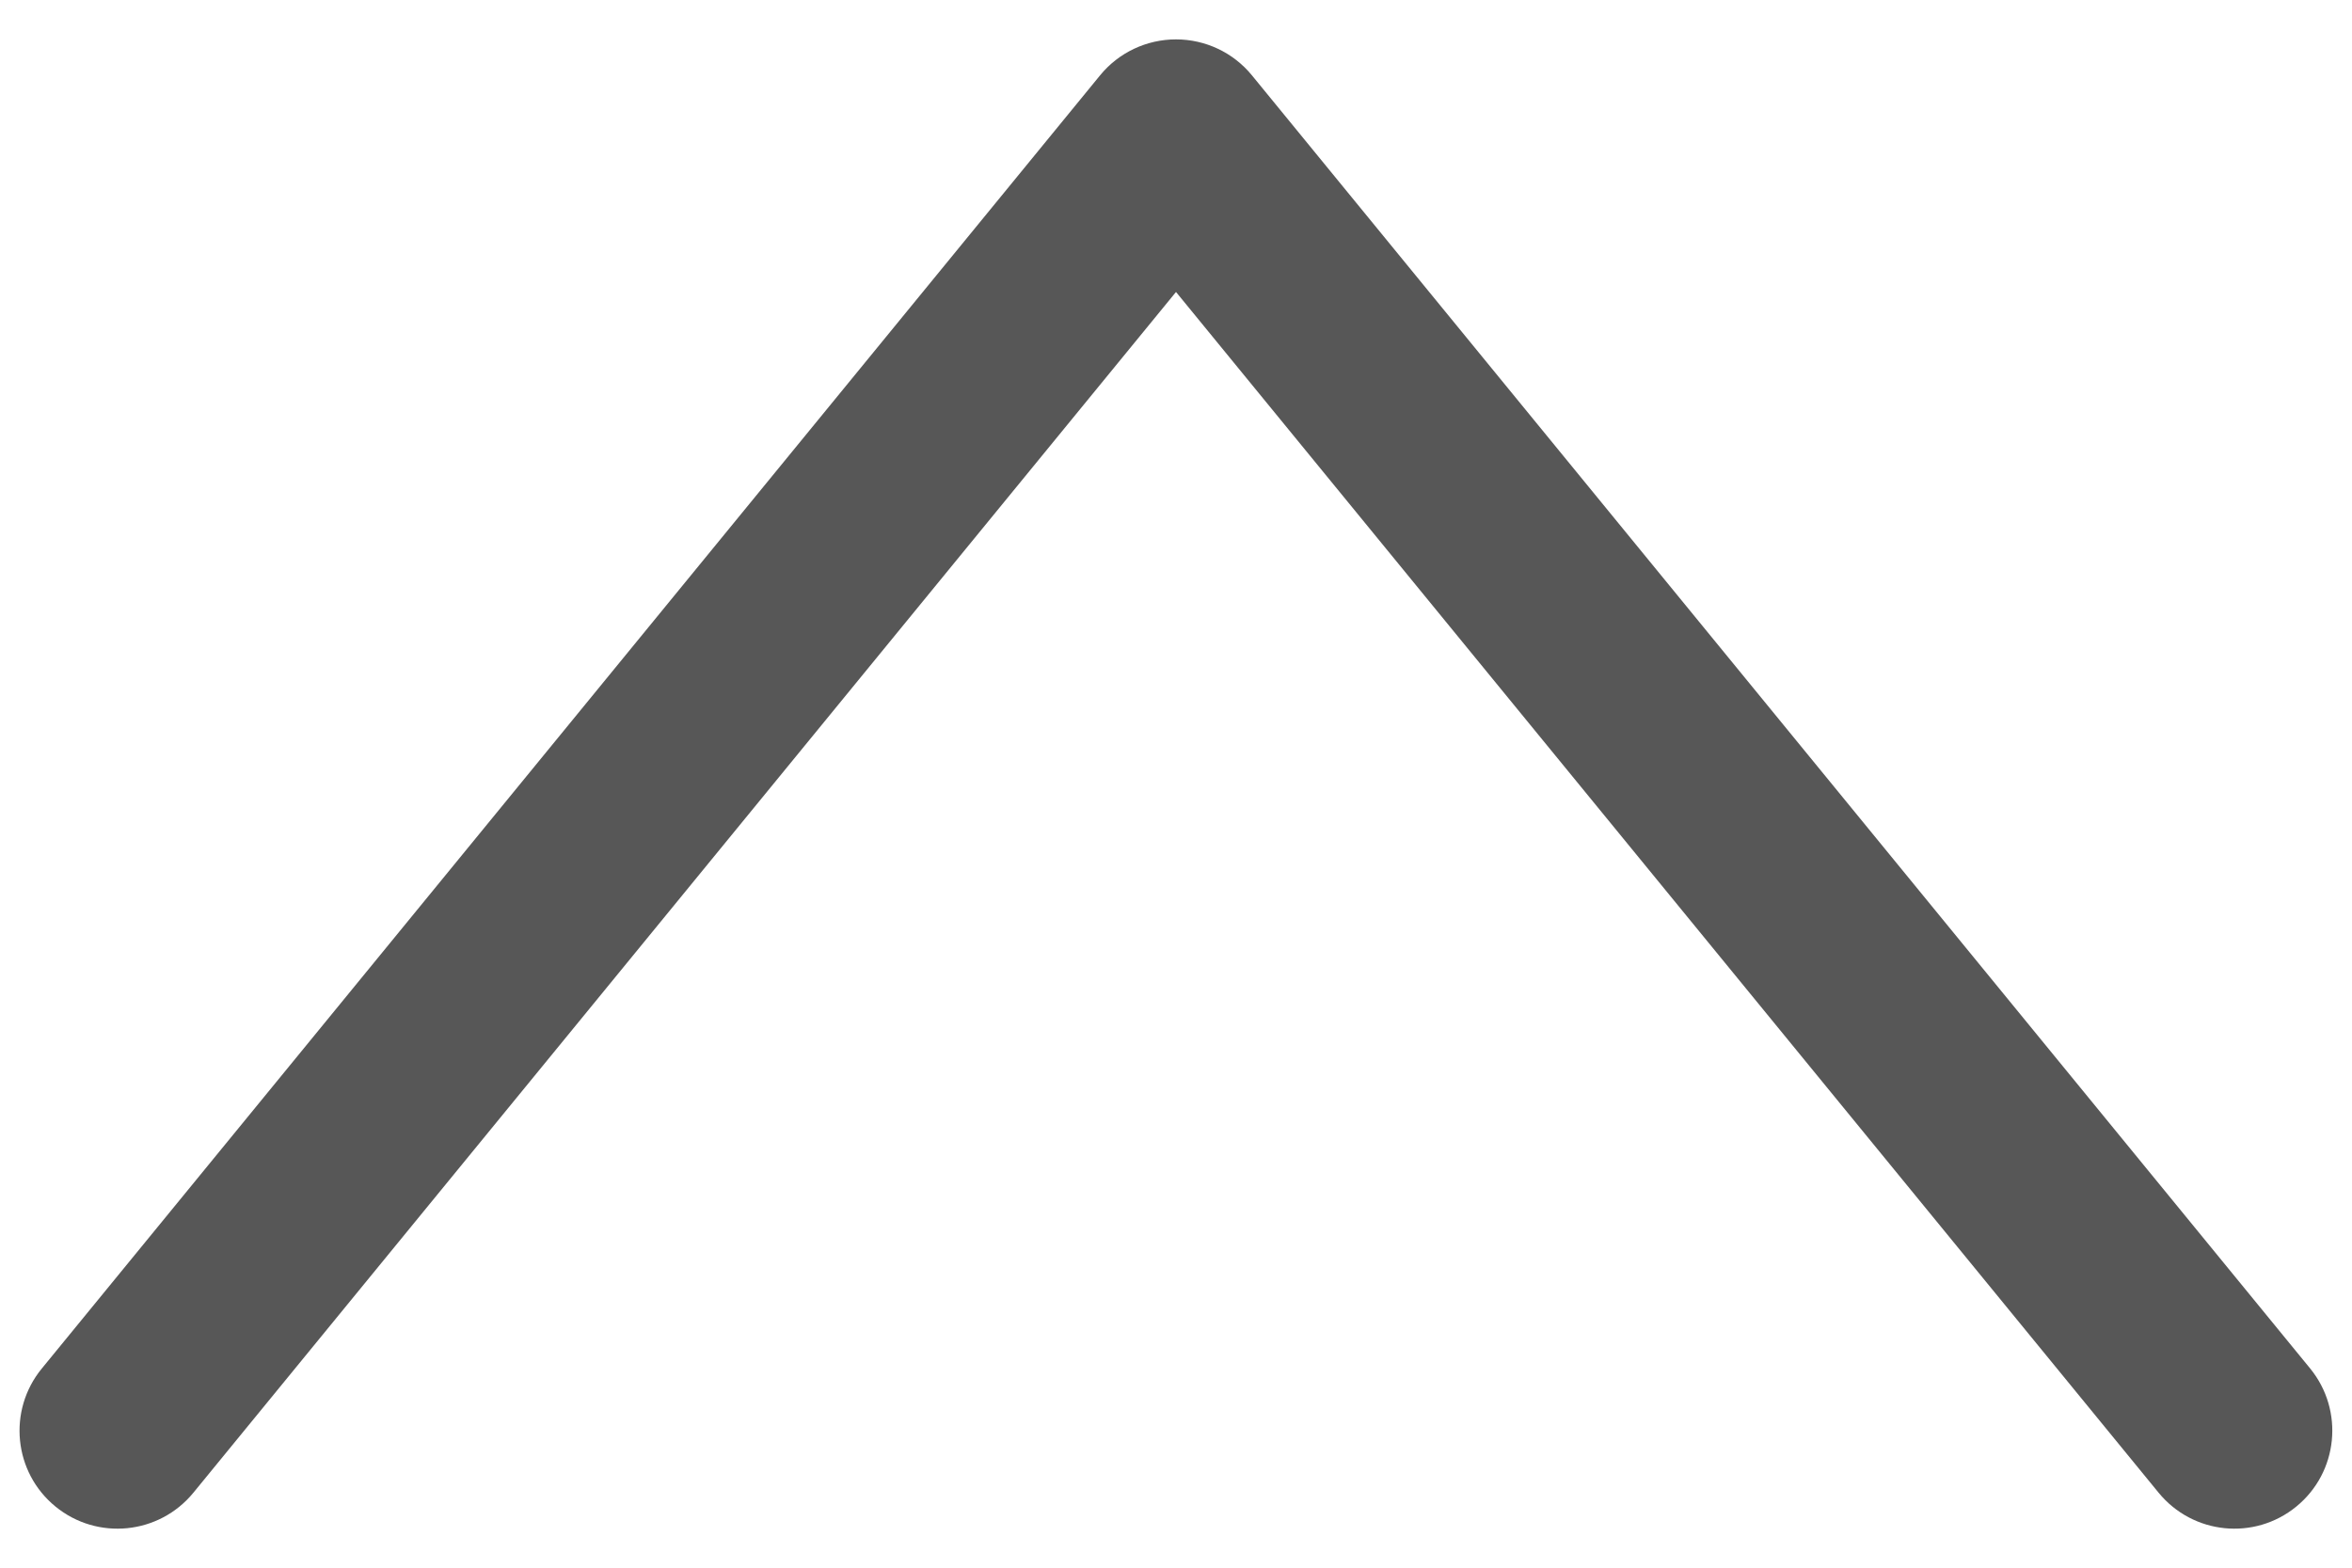
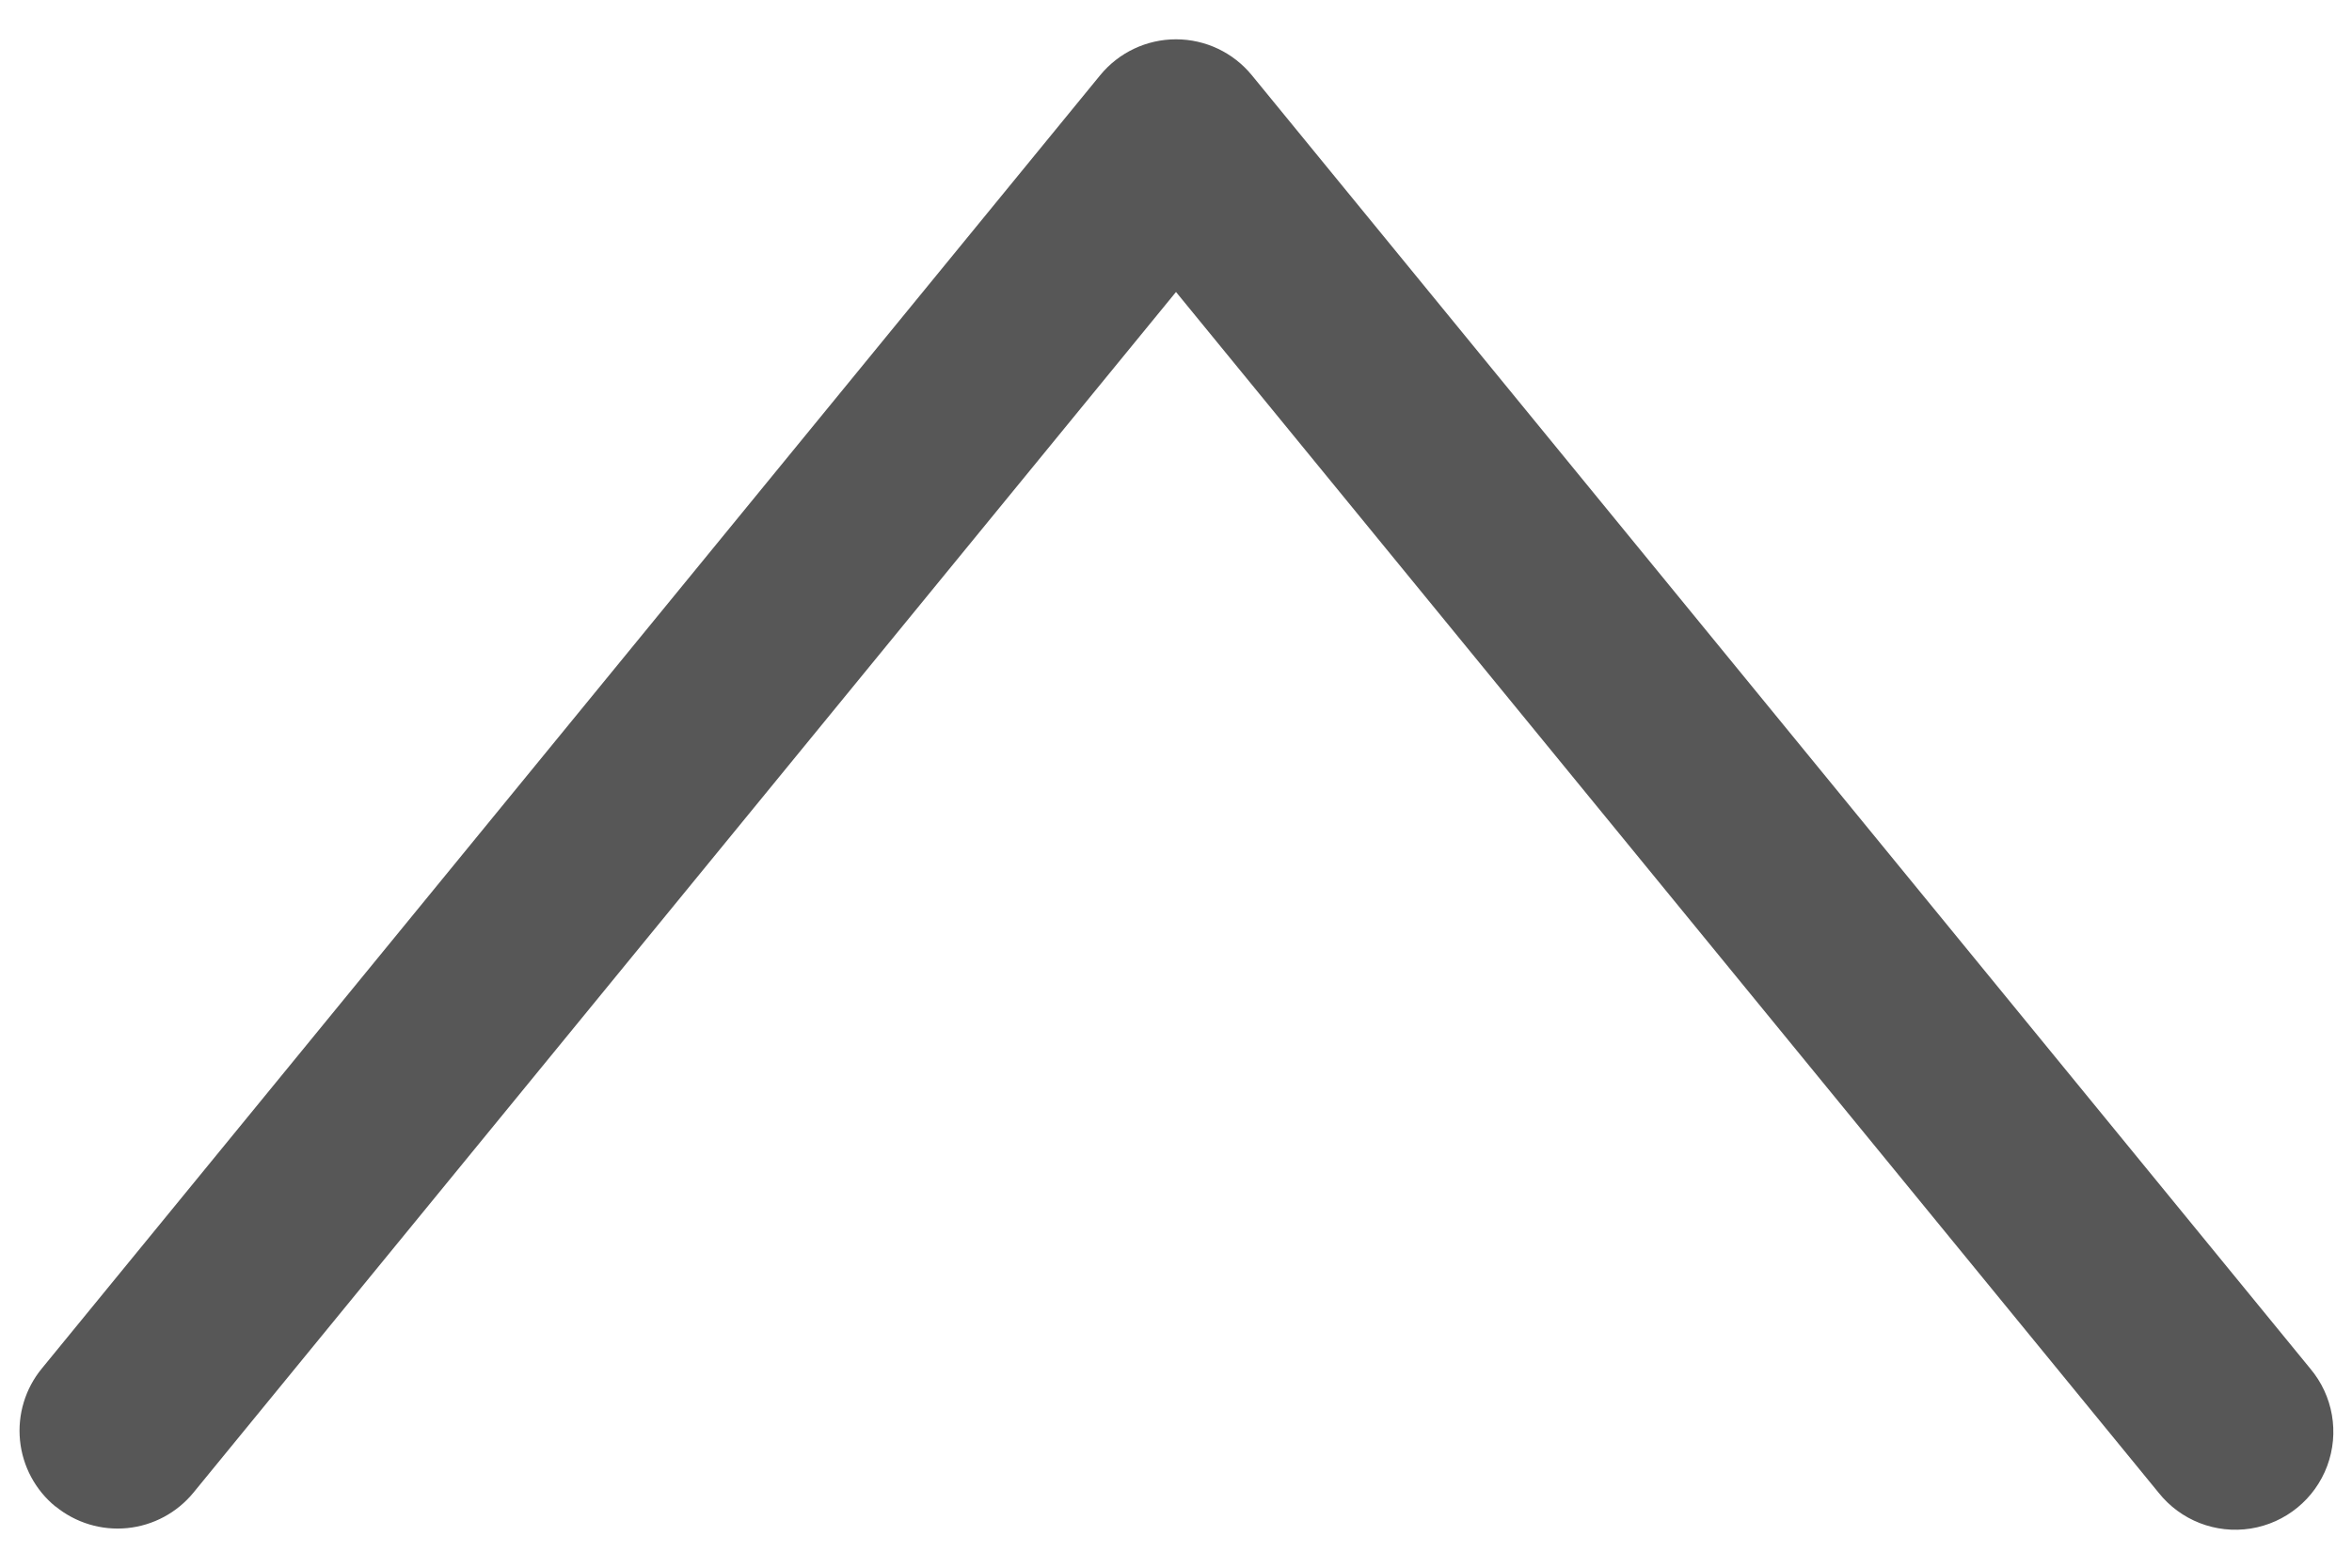
- <svg xmlns="http://www.w3.org/2000/svg" width="12" height="8" viewBox="0 0 12 8" fill="none">
-   <path fill-rule="evenodd" clip-rule="evenodd" d="M0.283 7.688C0.069 7.513 0.038 7.198 0.213 6.984L5.613 0.384C5.708 0.268 5.85 0.201 6 0.201C6.15 0.201 6.292 0.268 6.387 0.384L11.787 6.984C11.961 7.198 11.93 7.513 11.716 7.688C11.502 7.863 11.188 7.831 11.013 7.617L6 1.49L0.987 7.617C0.812 7.831 0.497 7.863 0.283 7.688Z" fill="#575757" />
+ <svg xmlns="http://www.w3.org/2000/svg" width="12" height="8" fill="none">
+   <path fill-rule="evenodd" clip-rule="evenodd" d="M.283 7.688a.5.5 0 0 1-.07-.704l5.4-6.6a.5.5 0 0 1 .774 0l5.4 6.6a.5.5 0 1 1-.774.633L6 1.49.987 7.617a.5.5 0 0 1-.704.07Z" fill="#575757" />
</svg>
